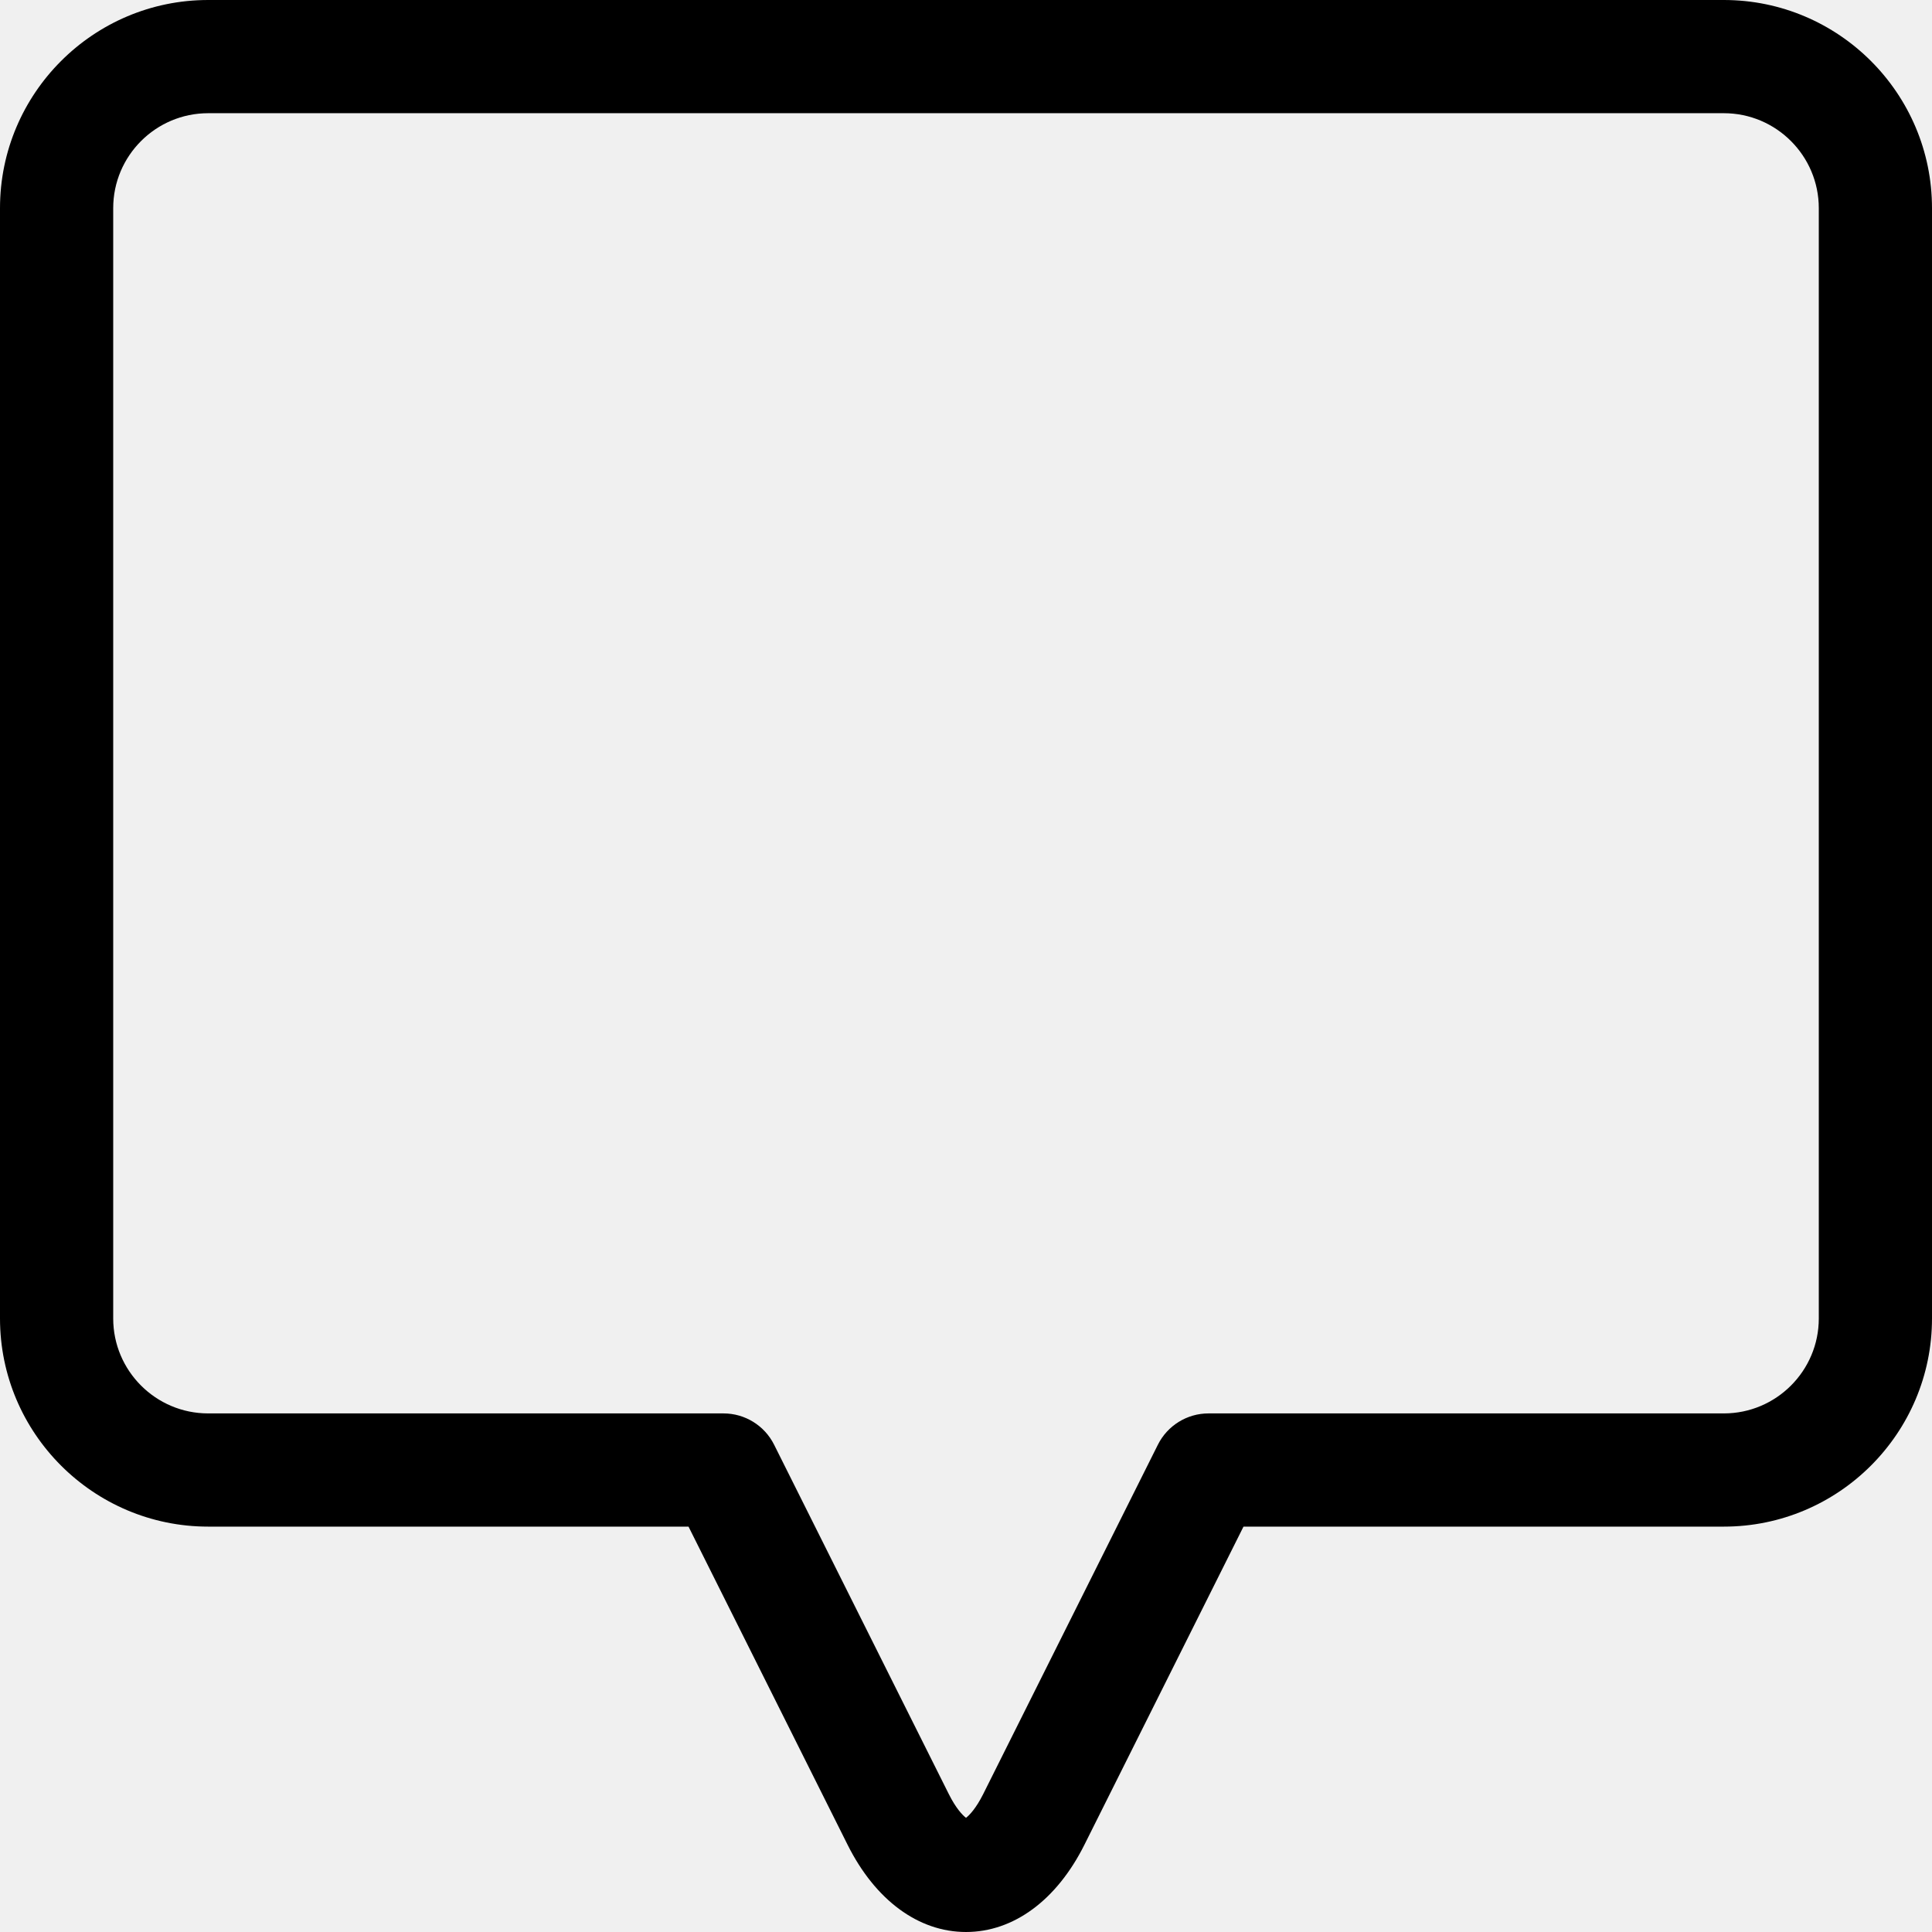
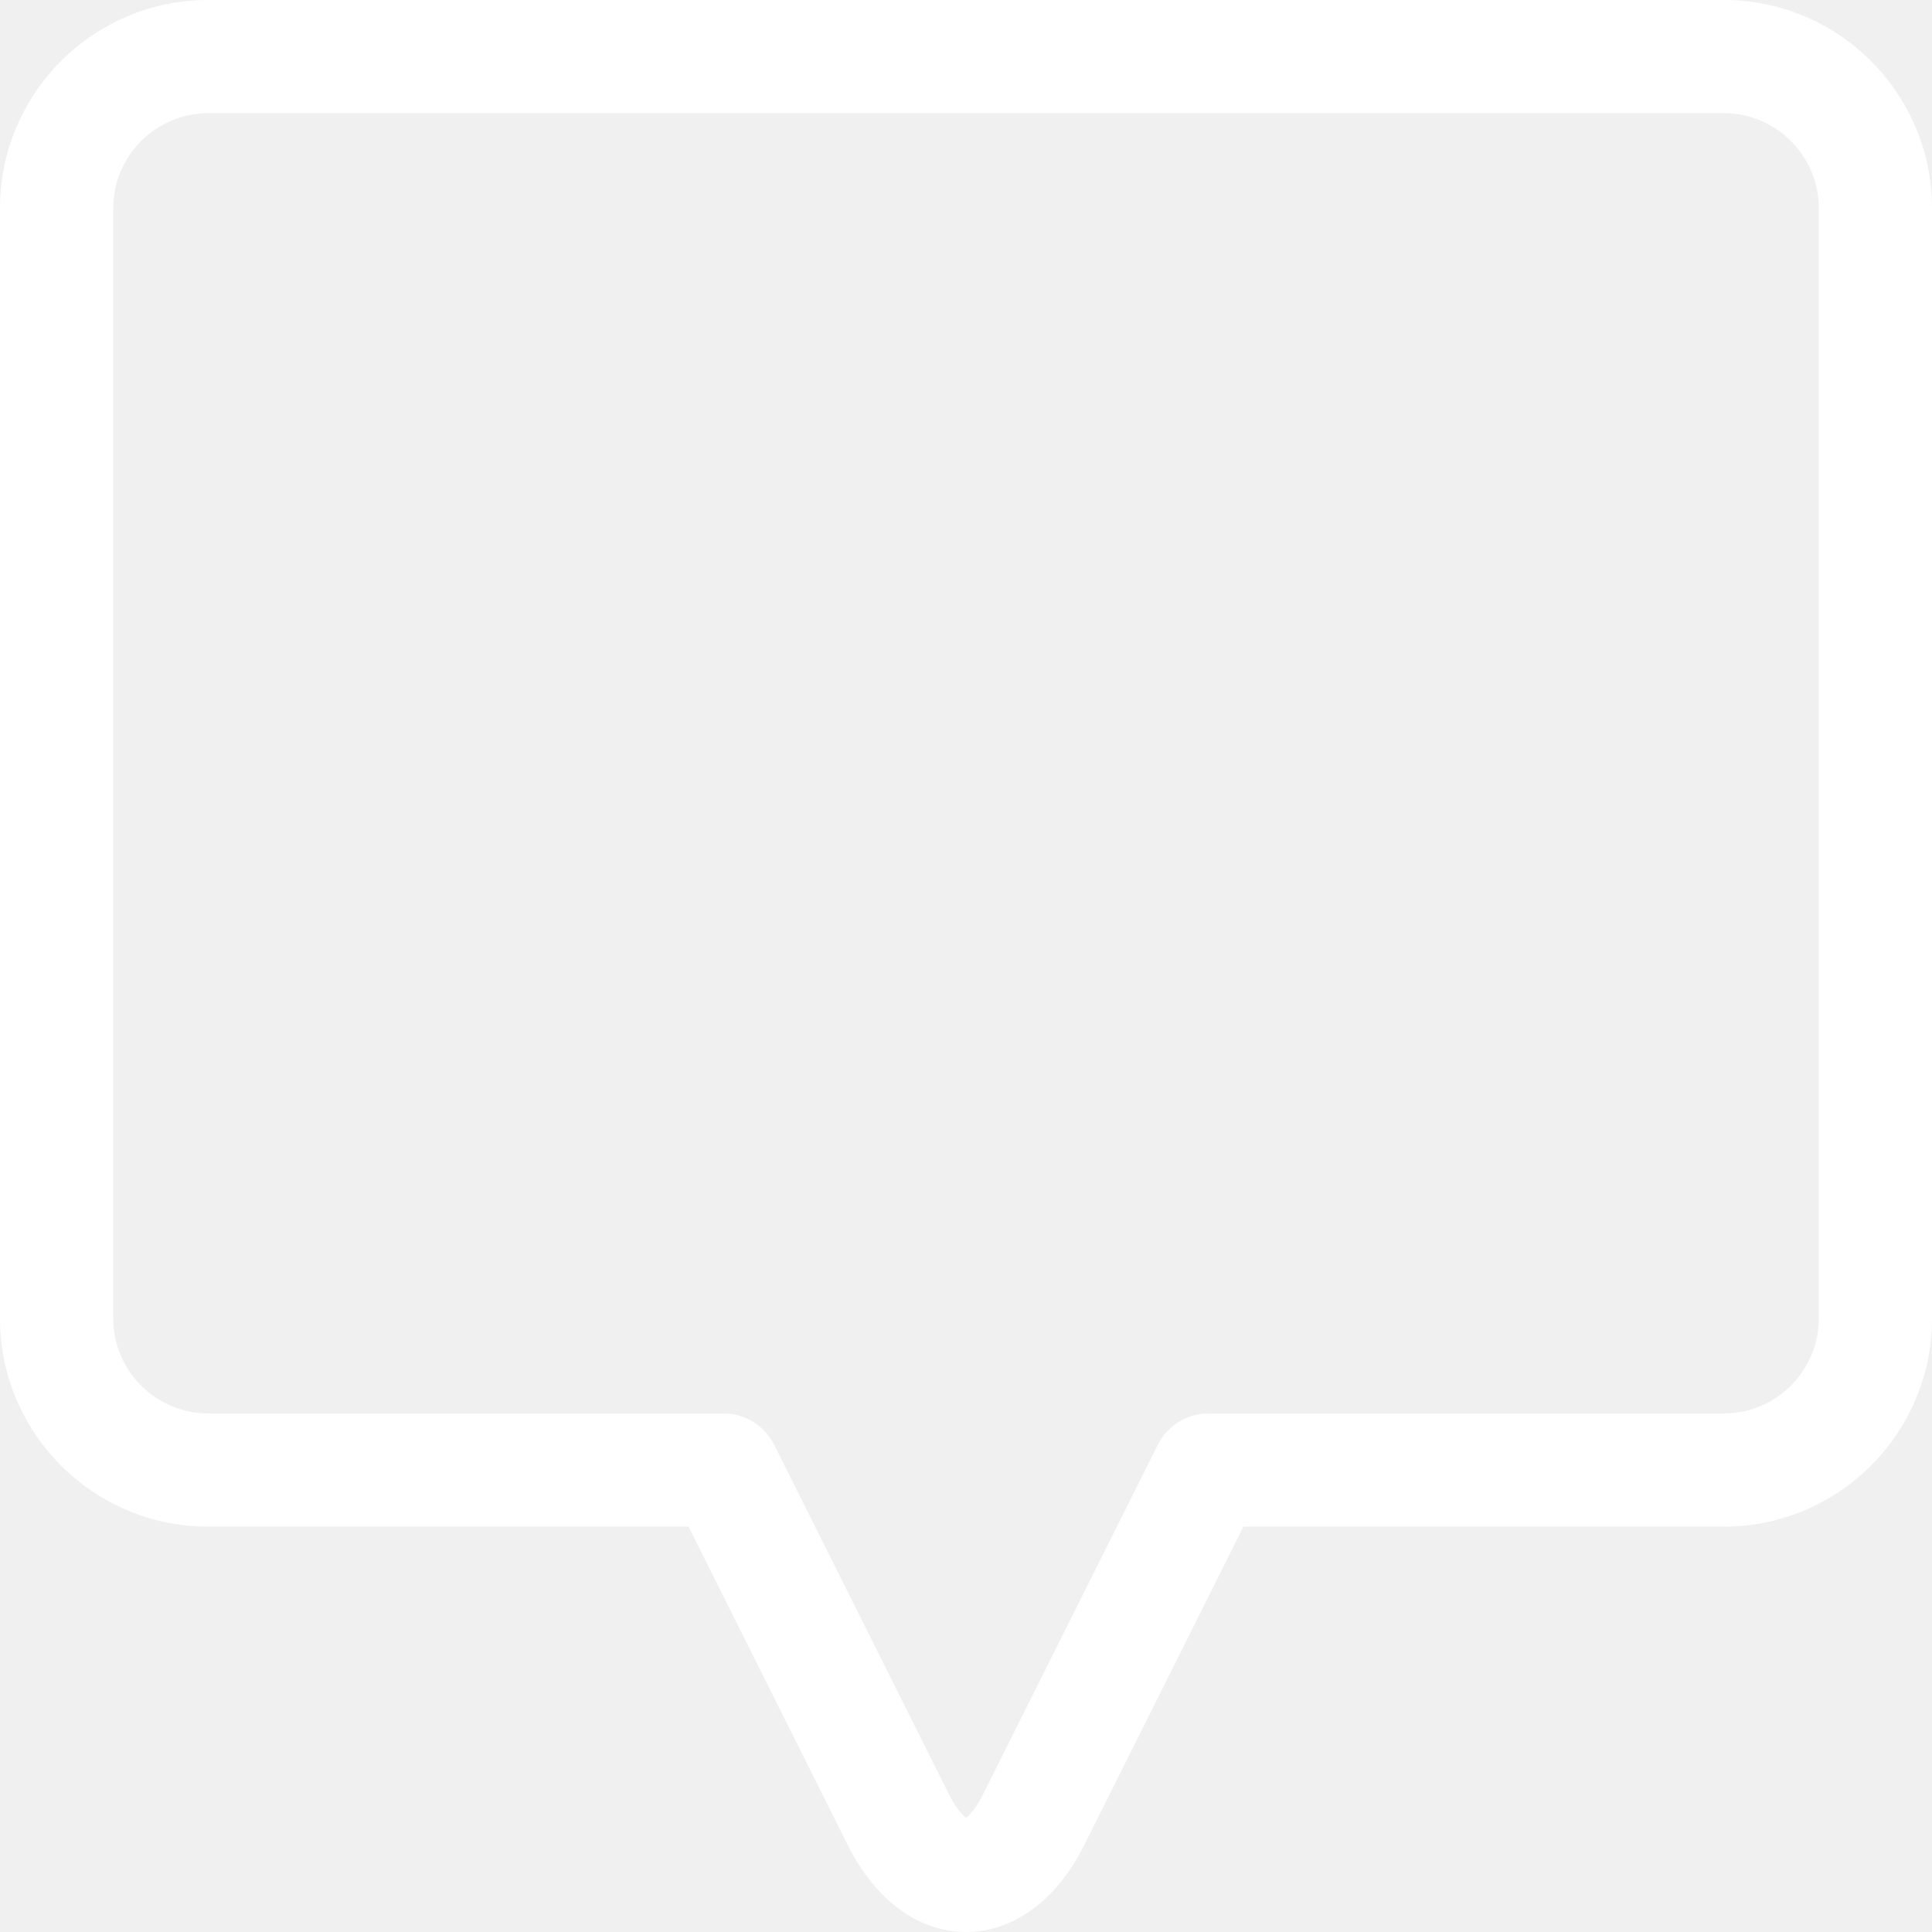
- <svg xmlns="http://www.w3.org/2000/svg" height="512pt" viewBox="0 0 512 512" width="512pt">
-   <path d="m456.836 0h-401.668c-30.422 0-55.168 24.746-55.168 55.168v294.238c0 30.418 24.746 55.164 55.168 55.164h127.297l42.156 84.316c7.344 14.688 18.781 23.113 31.379 23.113s24.035-8.426 31.379-23.113l42.16-84.316h127.297c30.418 0 55.164-24.746 55.164-55.164v-294.238c0-30.422-24.746-55.168-55.164-55.168zm25.164 349.406c0 13.875-11.289 25.164-25.164 25.164h-136.566c-5.684 0-10.875 3.211-13.418 8.293l-46.305 92.605c-1.867 3.734-3.621 5.57-4.547 6.273-.926-.703-2.68-2.539-4.547-6.273l-46.305-92.605c-2.539-5.082-7.734-8.293-13.414-8.293h-136.566c-13.879 0-25.168-11.289-25.168-25.164v-294.238c0-13.879 11.289-25.168 25.168-25.168h401.668c13.875 0 25.164 11.289 25.164 25.168zm0 0" />
+ <svg xmlns="http://www.w3.org/2000/svg" width="37px" height="37px" viewBox="0 0 37 37" version="1.1">
+   <g id="Page-1" stroke="none" stroke-width="1" fill="none" fill-rule="evenodd">
+     <g id="iPhone-11-Pro-Copy" transform="translate(-164, -738)" fill="#FFFFFF" fill-rule="nonzero">
+       <g id="comment" transform="translate(164, 738)">
+         <path d="M33.014,0 L3.987,0 C1.788,0 0,1.788 0,3.987 L0,25.25 C0,27.448 1.788,29.237 3.987,29.237 L13.186,29.237 L16.232,35.33 C16.763,36.391 17.59,37 18.5,37 C19.41,37 20.237,36.391 20.768,35.33 L23.814,29.237 L33.014,29.237 C35.212,29.237 37,27.448 37,25.25 L37,3.987 C37,1.788 35.212,0 33.014,0 L33.014,0 Z M34.832,25.25 C34.832,26.253 34.016,27.069 33.014,27.069 L23.144,27.069 C22.734,27.069 22.359,27.301 22.175,27.668 L18.829,34.36 C18.694,34.63 18.567,34.763 18.5,34.813 C18.433,34.763 18.306,34.63 18.171,34.36 L14.825,27.668 C14.642,27.301 14.266,27.069 13.856,27.069 L3.987,27.069 C2.984,27.069 2.168,26.253 2.168,25.25 L2.168,3.987 C2.168,2.984 2.984,2.168 3.987,2.168 L33.014,2.168 C34.016,2.168 34.832,2.984 34.832,3.987 L34.832,25.25 Z" id="Shape" />
+       </g>
+     </g>
+   </g>
</svg>
